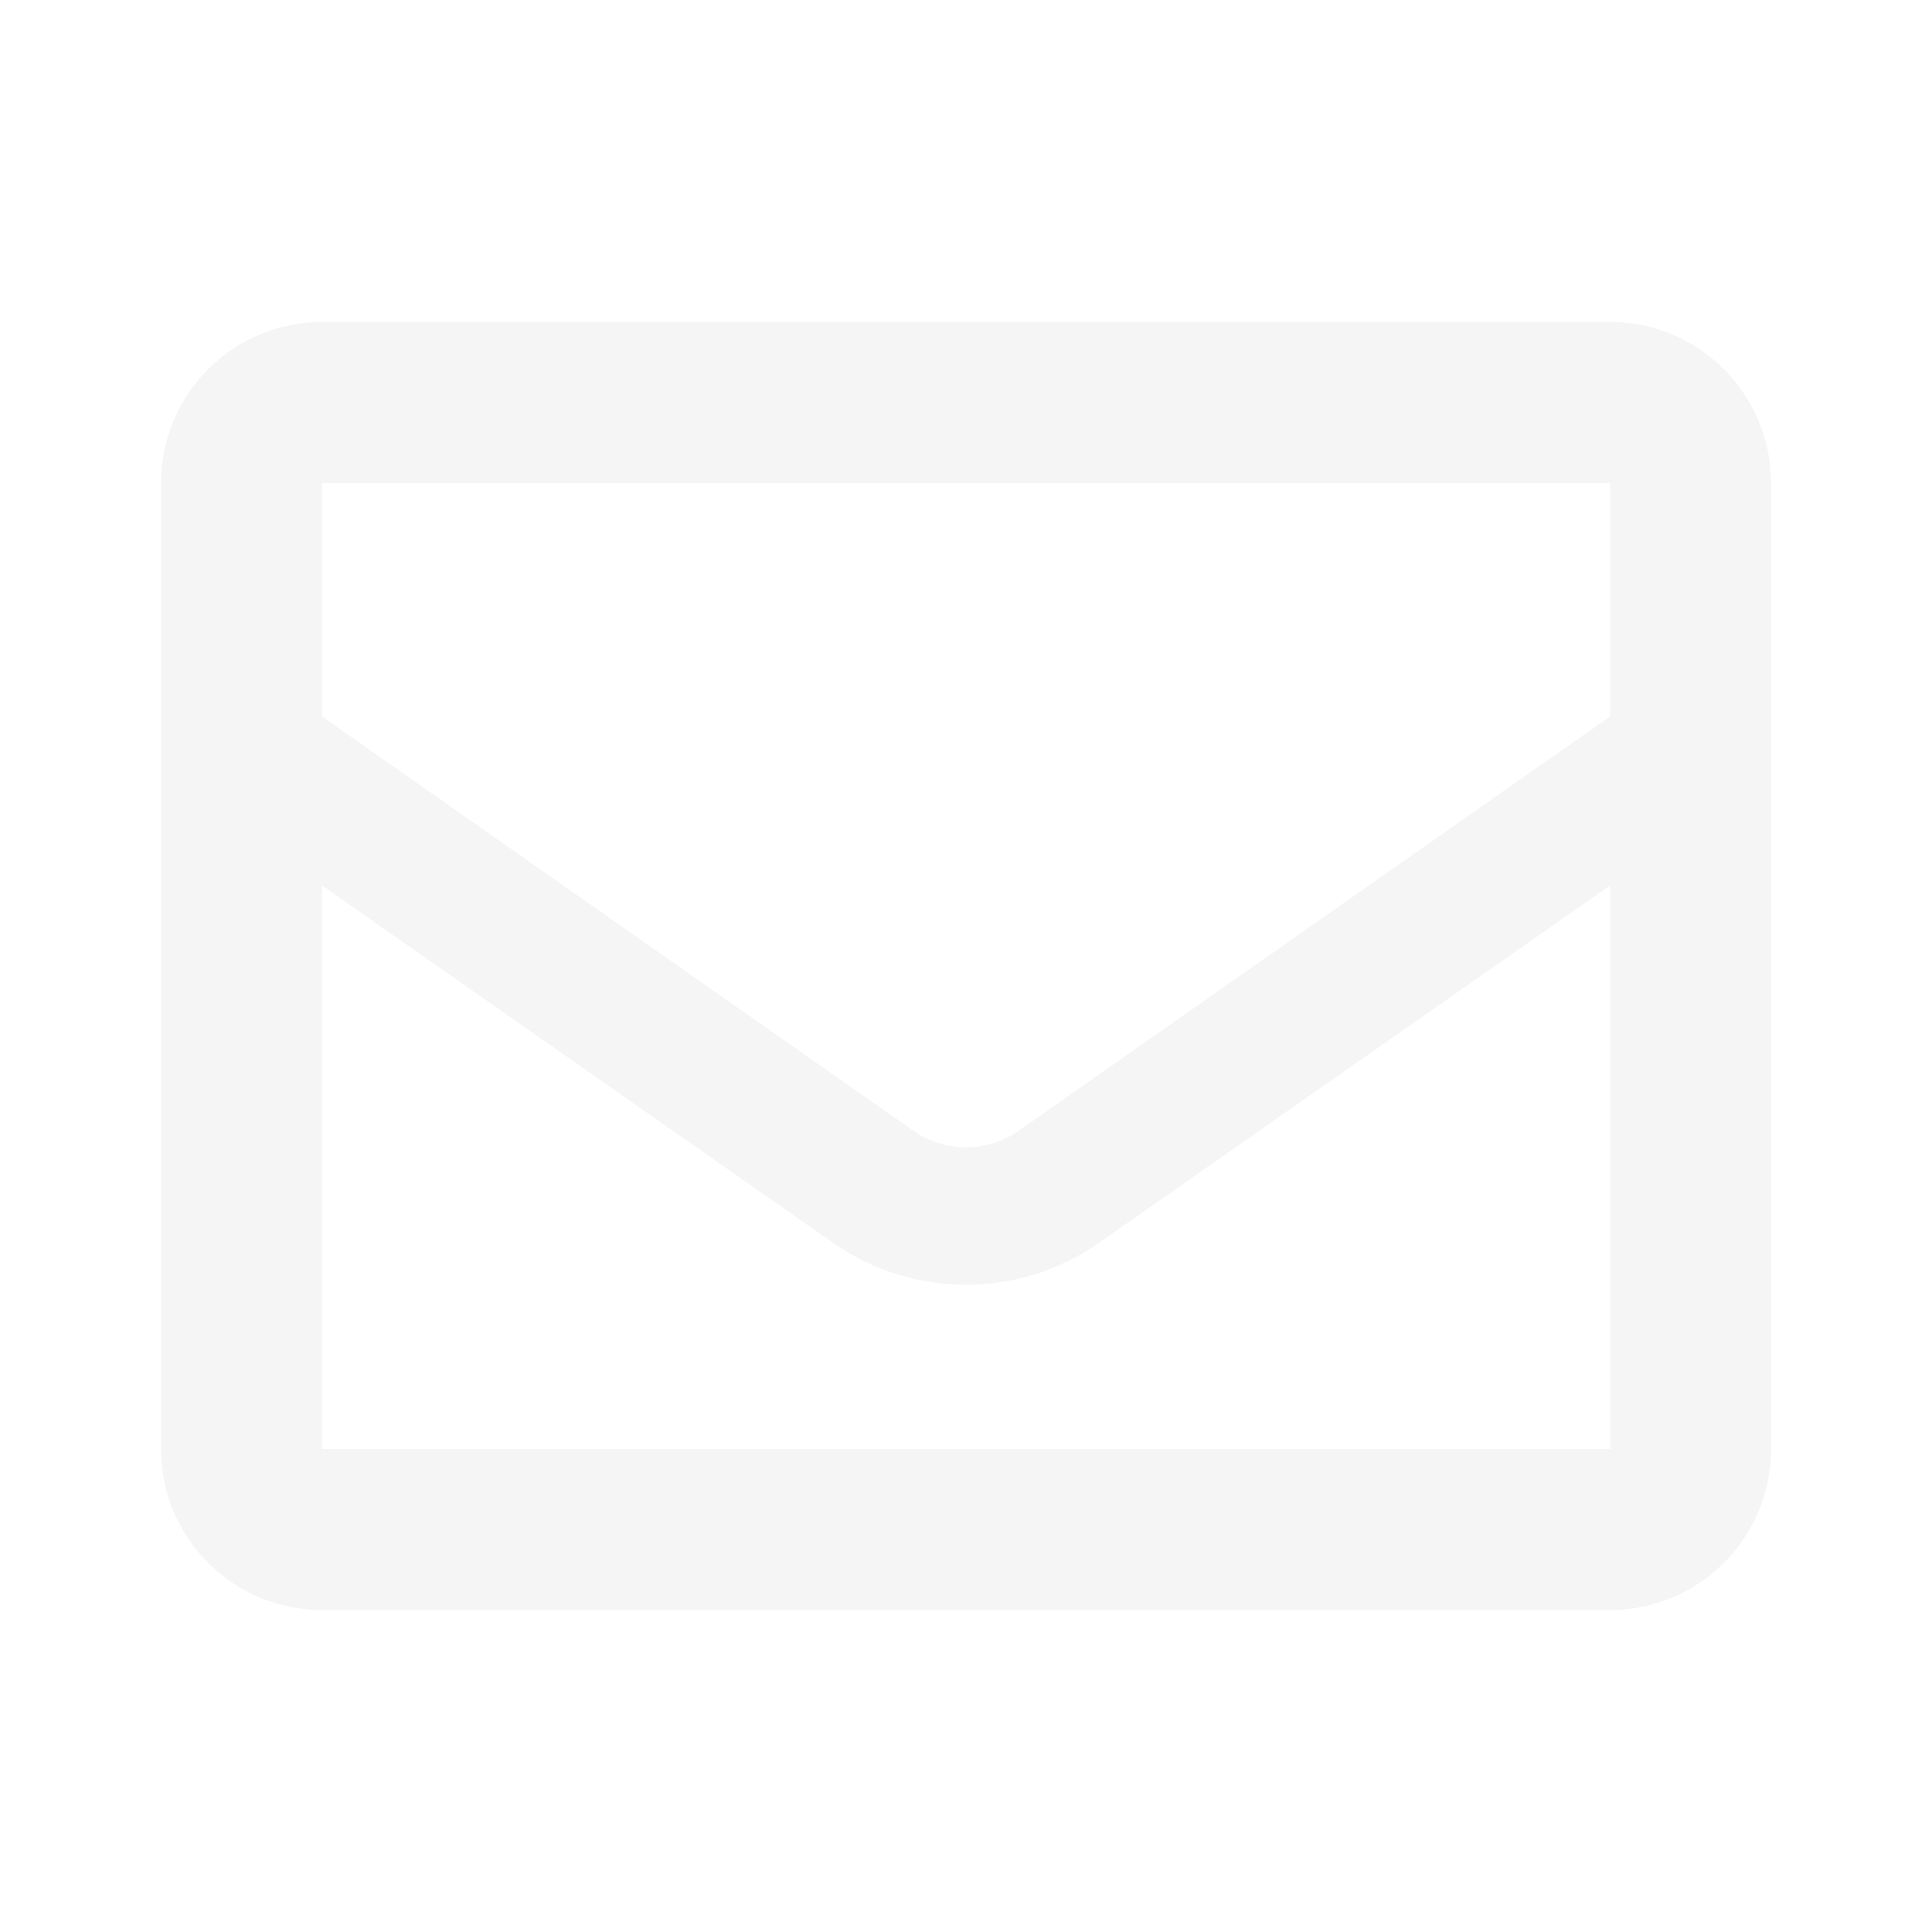
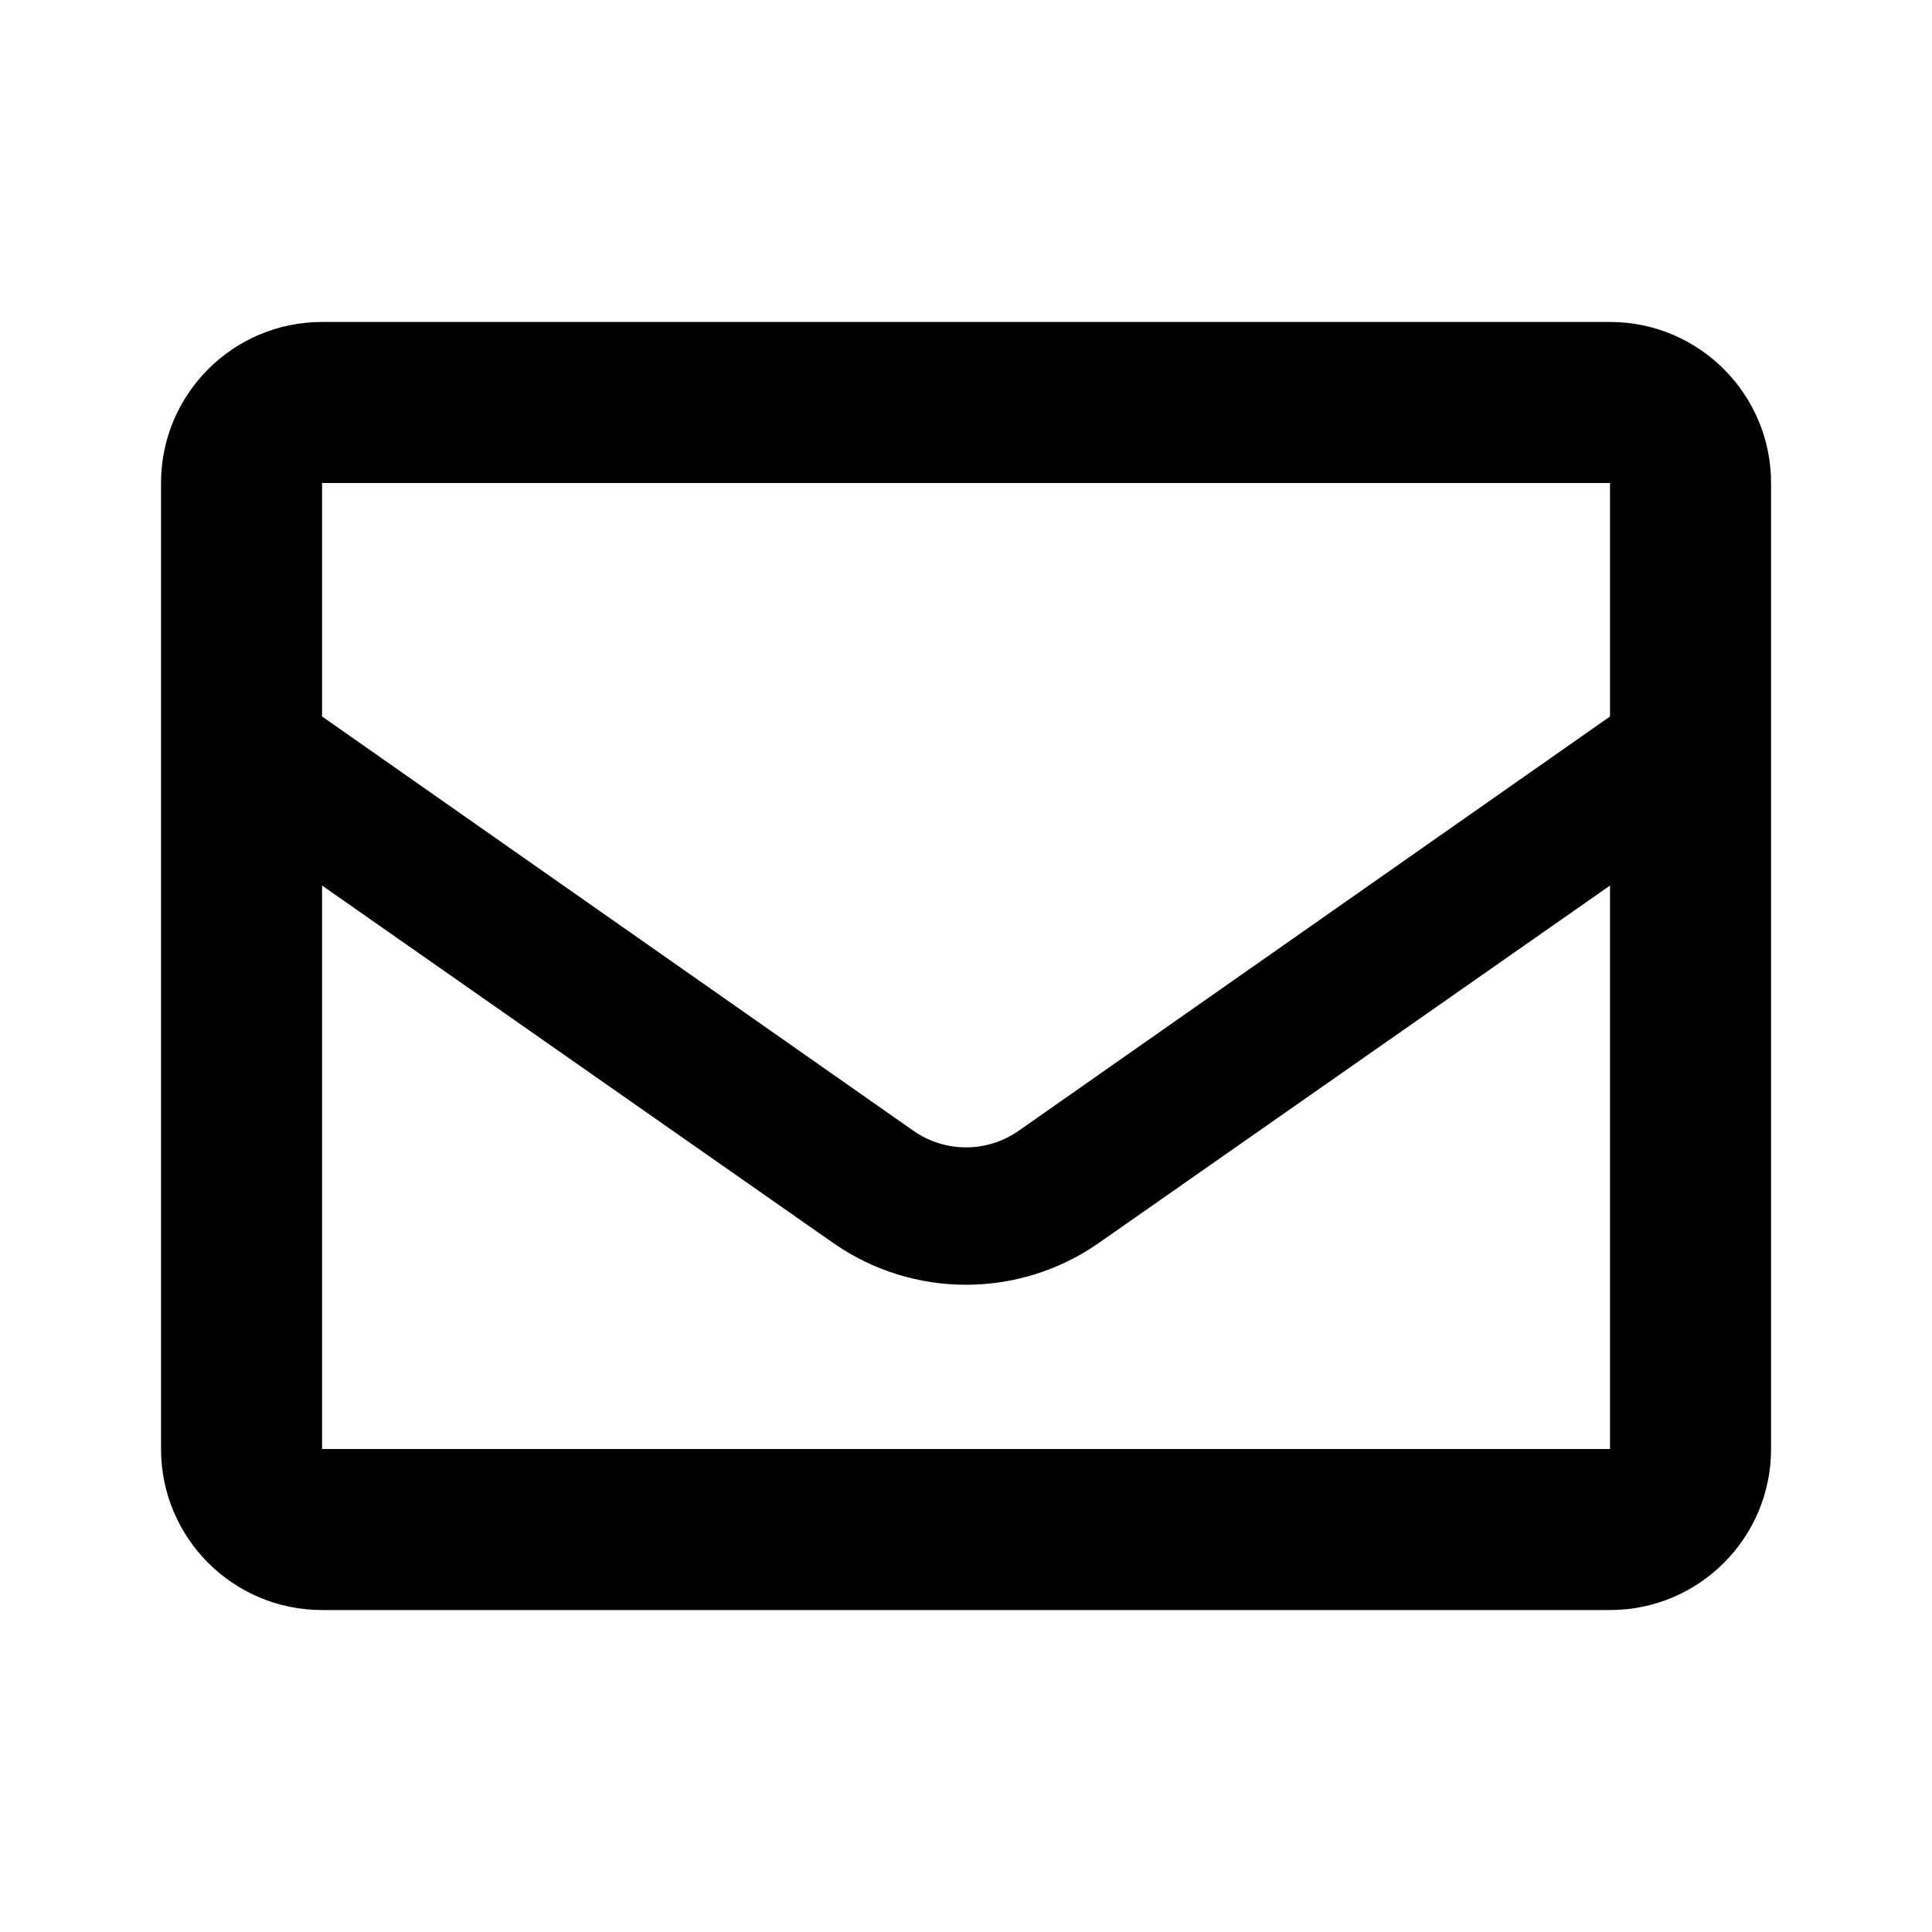
<svg xmlns="http://www.w3.org/2000/svg" width="20" height="20" viewBox="0 0 20 20" fill="none">
-   <path fill-rule="evenodd" clip-rule="evenodd" d="M16.667 3.333H3.334C2.413 3.333 1.667 4.08 1.667 5V15C1.667 15.921 2.413 16.667 3.334 16.667H16.667C17.587 16.667 18.334 15.921 18.334 15V5C18.334 4.08 17.587 3.333 16.667 3.333ZM16.667 5V7.417L10.542 11.708C10.216 11.934 9.784 11.934 9.459 11.708L3.334 7.417V5H16.667ZM3.334 9.167V15H16.667V9.167L11.375 12.867C10.55 13.444 9.451 13.444 8.625 12.867L3.334 9.167Z" fill="#F5F5F5" />
+   <path fill-rule="evenodd" clip-rule="evenodd" d="M16.667 3.333H3.334C2.413 3.333 1.667 4.08 1.667 5V15C1.667 15.921 2.413 16.667 3.334 16.667H16.667C17.587 16.667 18.334 15.921 18.334 15V5C18.334 4.08 17.587 3.333 16.667 3.333ZM16.667 5V7.417L10.542 11.708C10.216 11.934 9.784 11.934 9.459 11.708L3.334 7.417V5H16.667ZM3.334 9.167V15H16.667V9.167L11.375 12.867C10.55 13.444 9.451 13.444 8.625 12.867L3.334 9.167Z" fill="#000" />
</svg>
